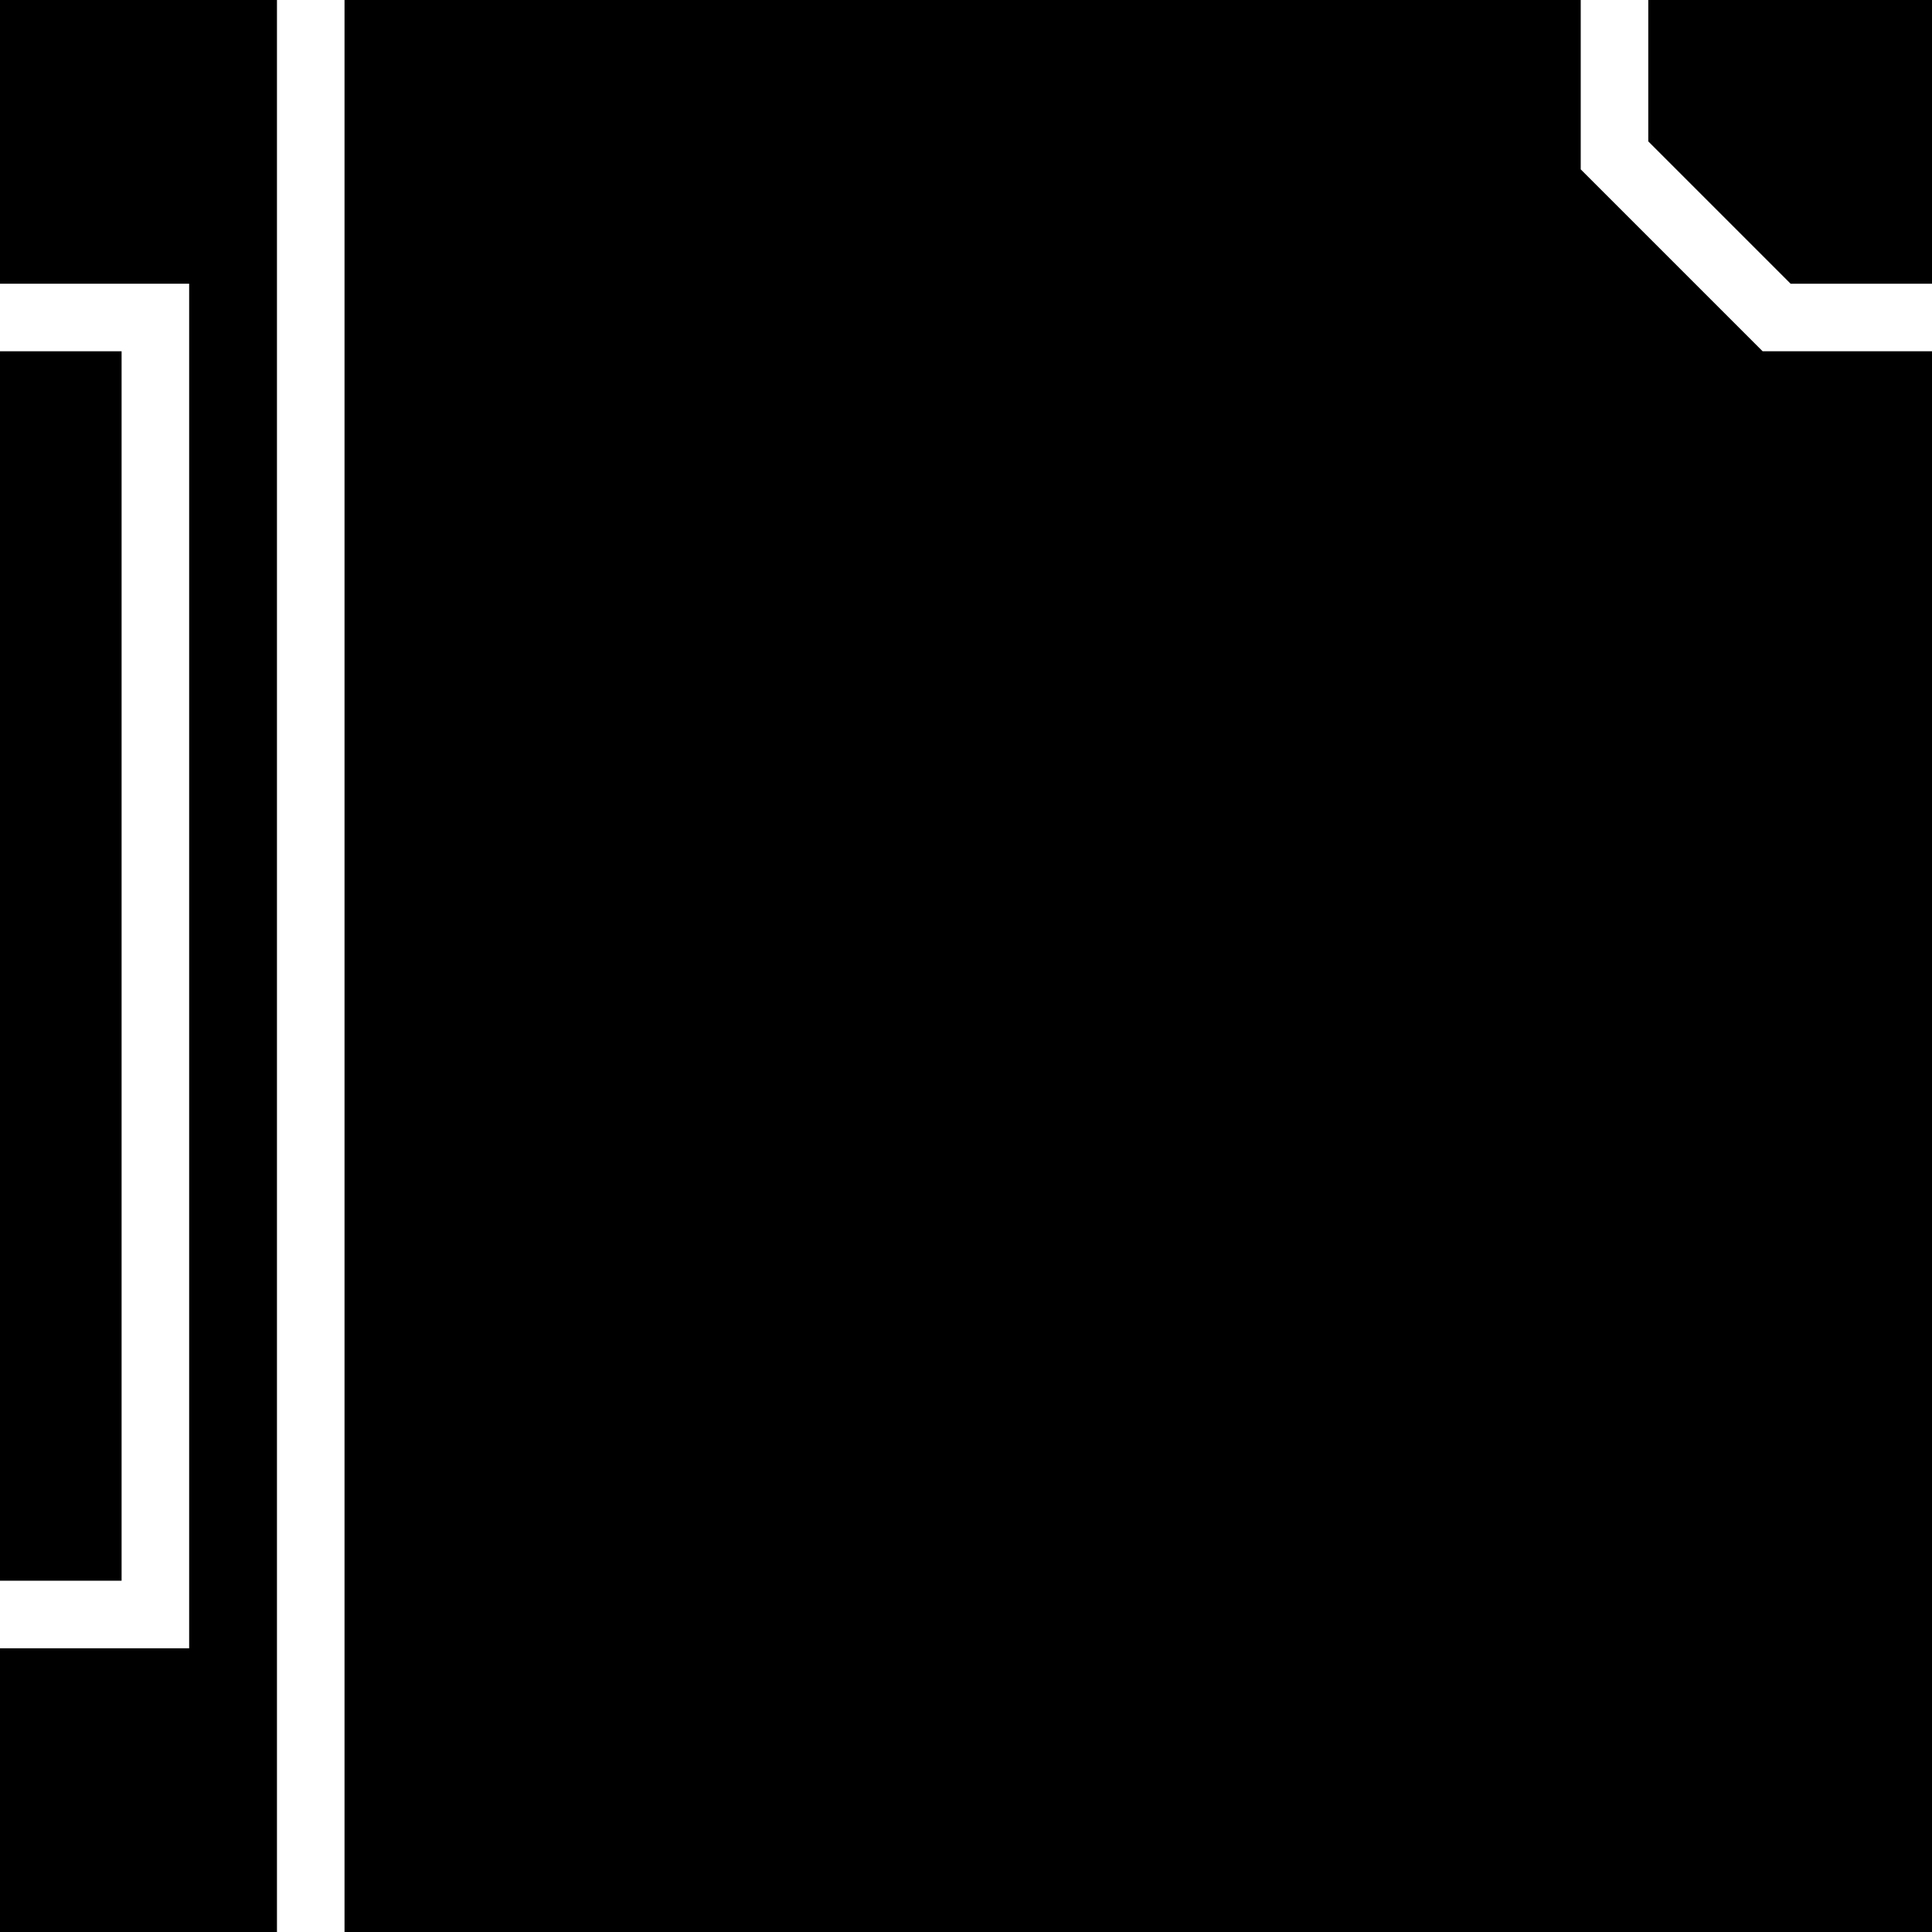
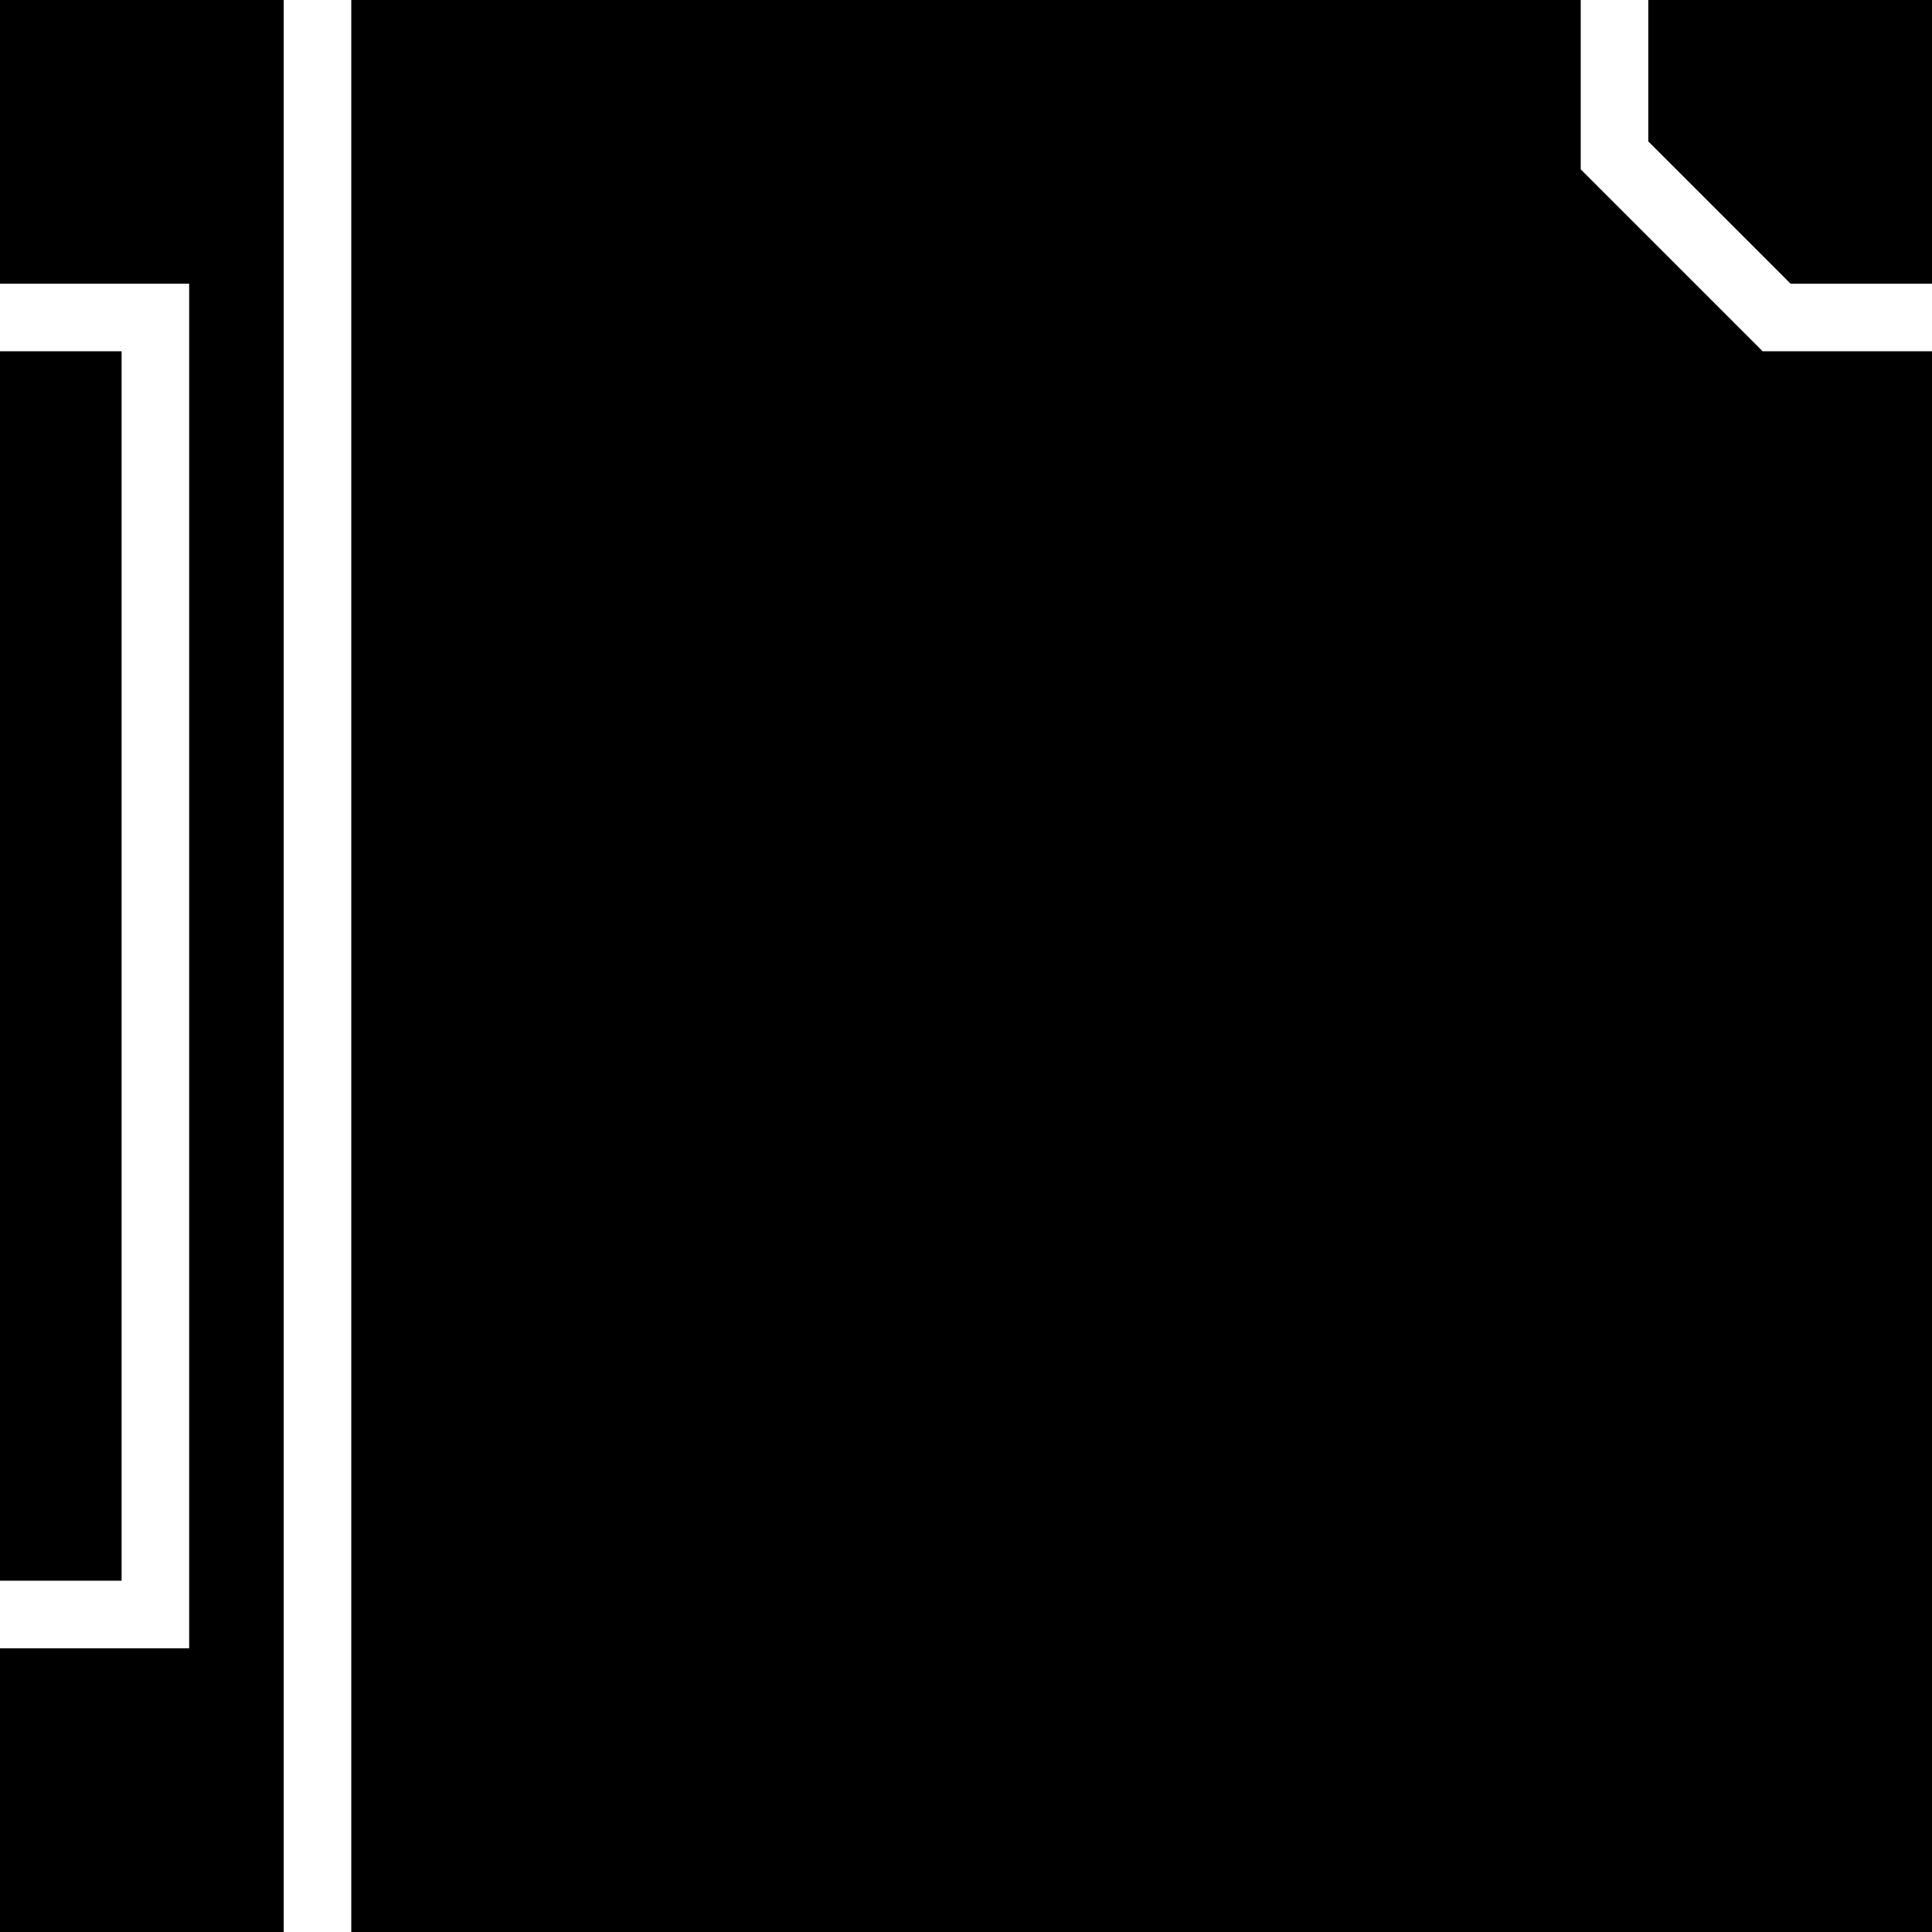
<svg xmlns="http://www.w3.org/2000/svg" width="256" height="256" viewBox="0 0 143 143" version="1.1" id="svg_tile_70A">
  <path style="fill:black;fill-opacity:1;stroke:none" d="M 0 0 H 143 V 143 H 0 Z" id="tile_bg" />
  <g style="fill:none;stroke:white;stroke-opacity:1;stroke-width:5">
-     <path id="wire_0" d="M  23.0   0.0 V 143.0" />
+     <path id="wire_0" d="M  23.5   0.0 V 143.0" />
    <path id="wire_1" d="M   0.0  23.5 H  11.5 V 119.5 H   0.0" />
    <path id="wire_2" d="M 143.0  23.5 H 131.5 L 119.5  11.5 V   0.0" />
  </g>
</svg>
